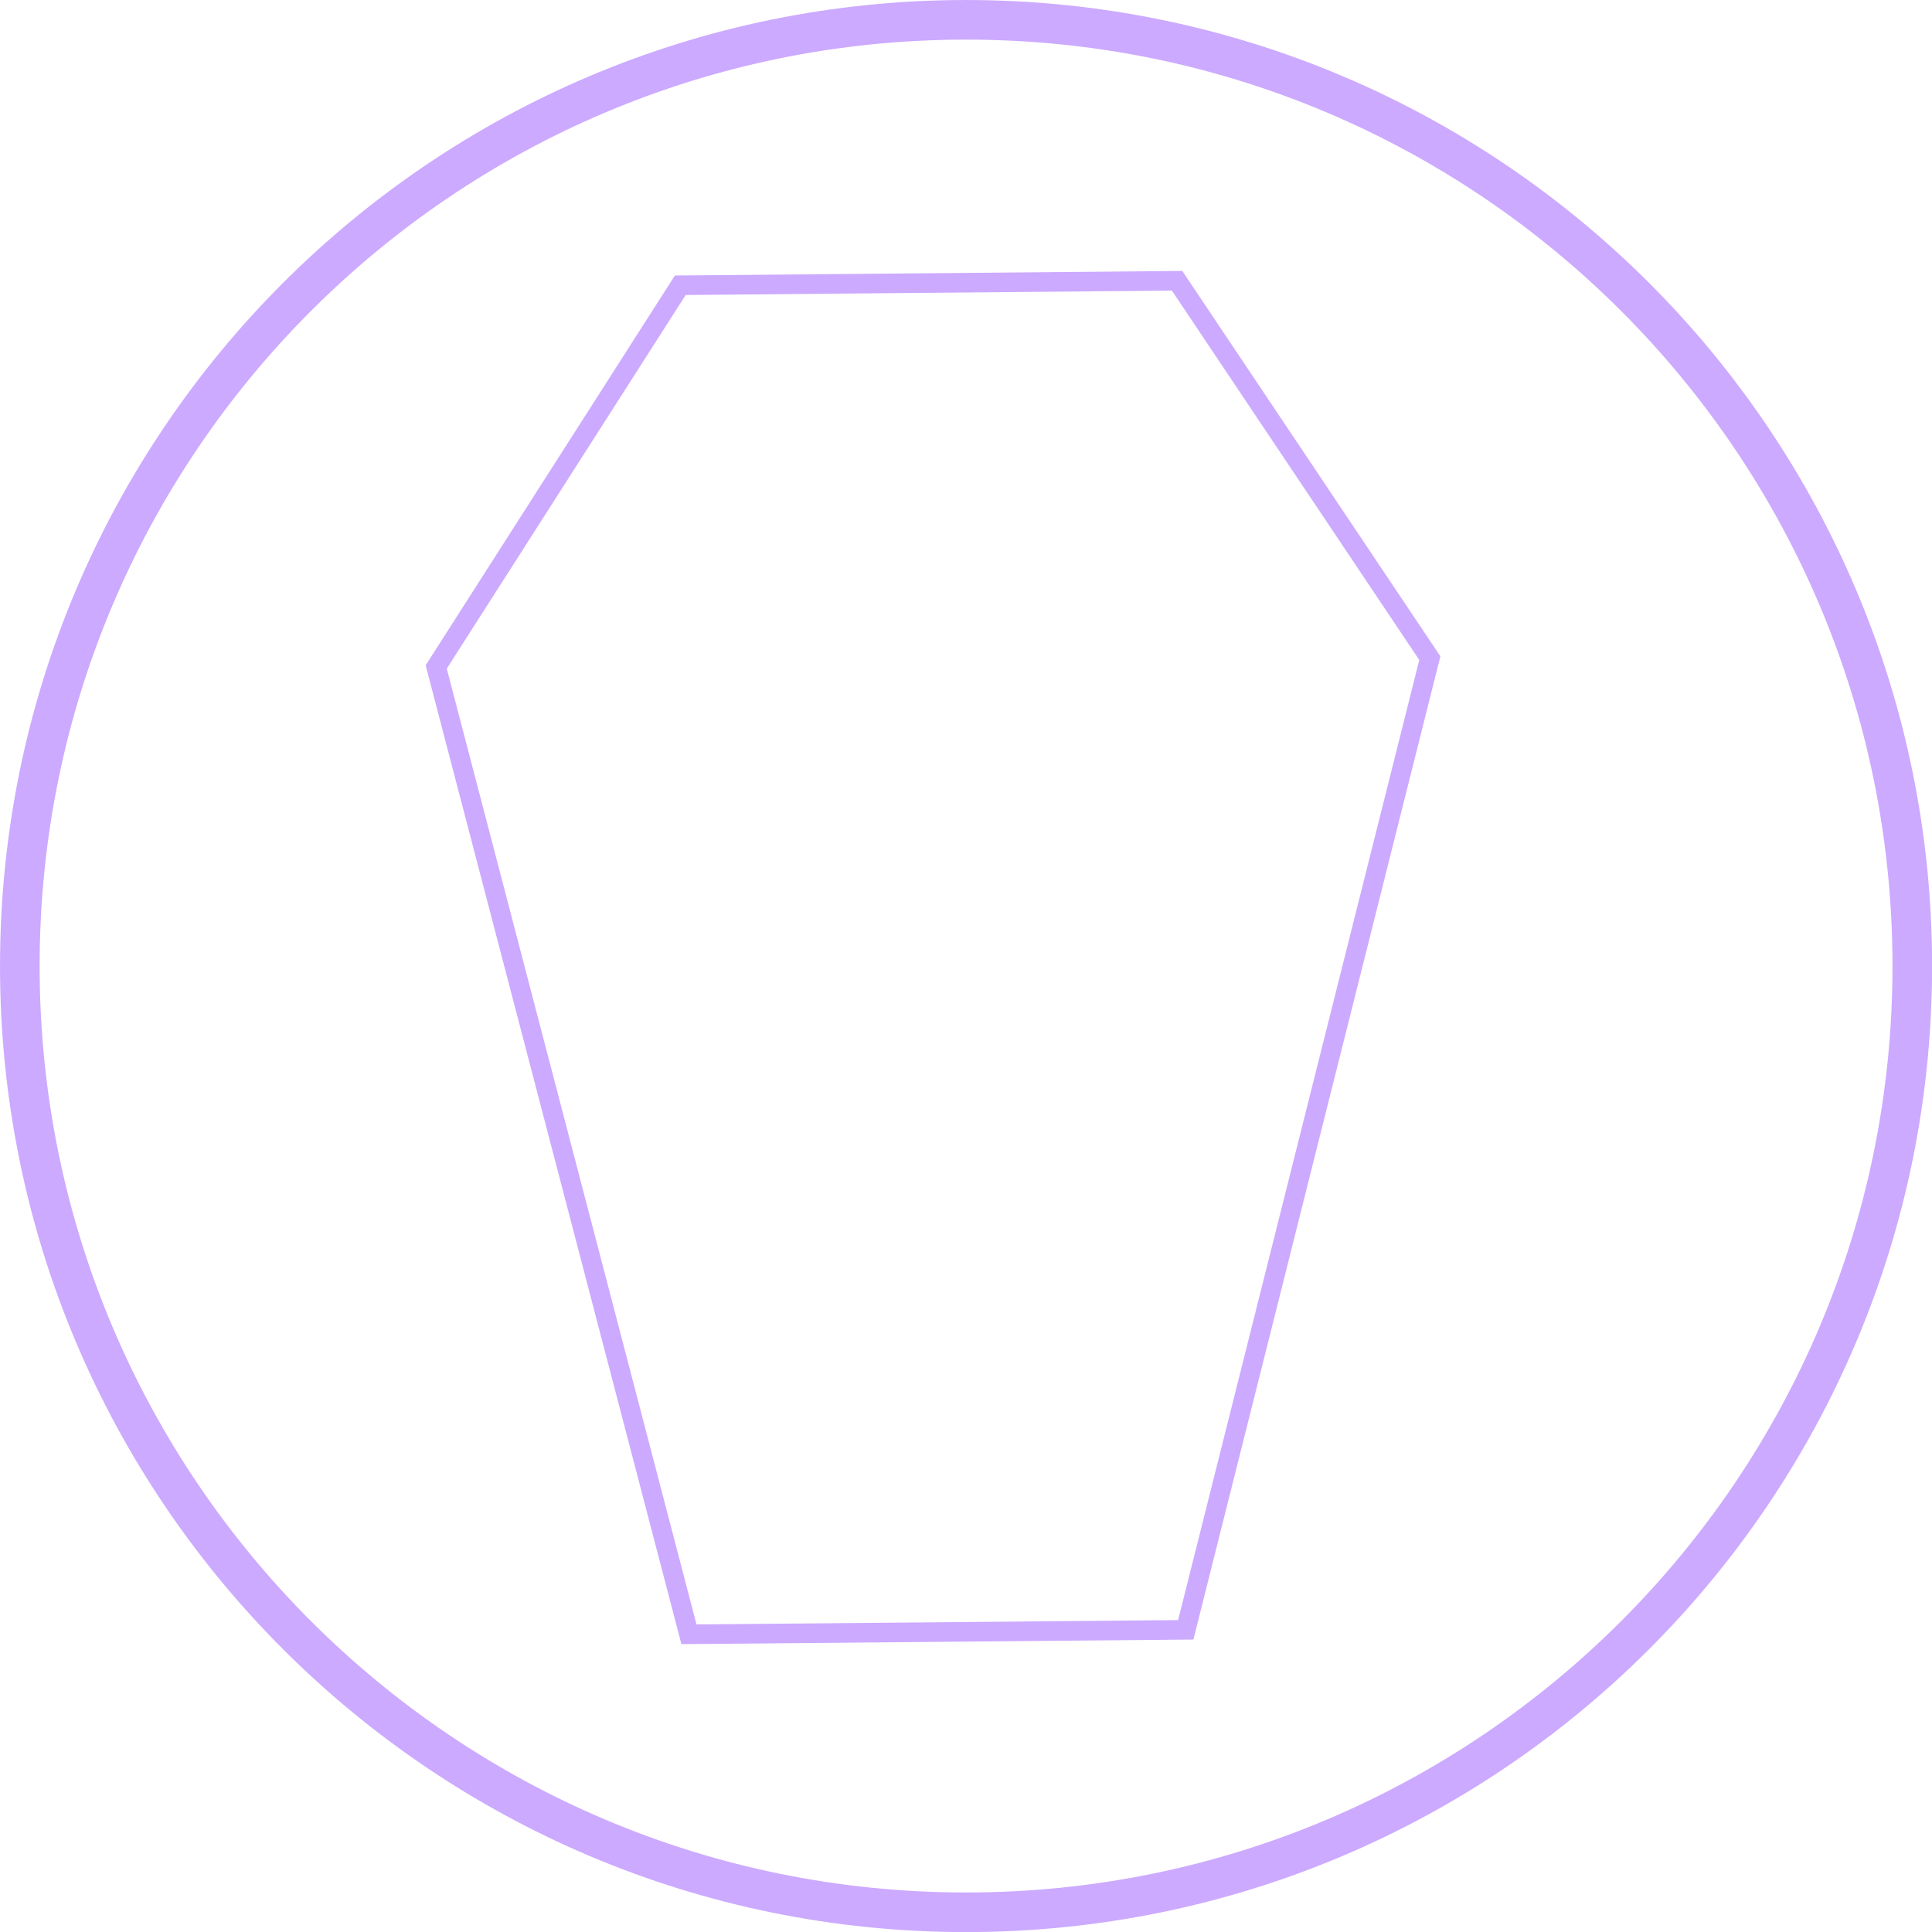
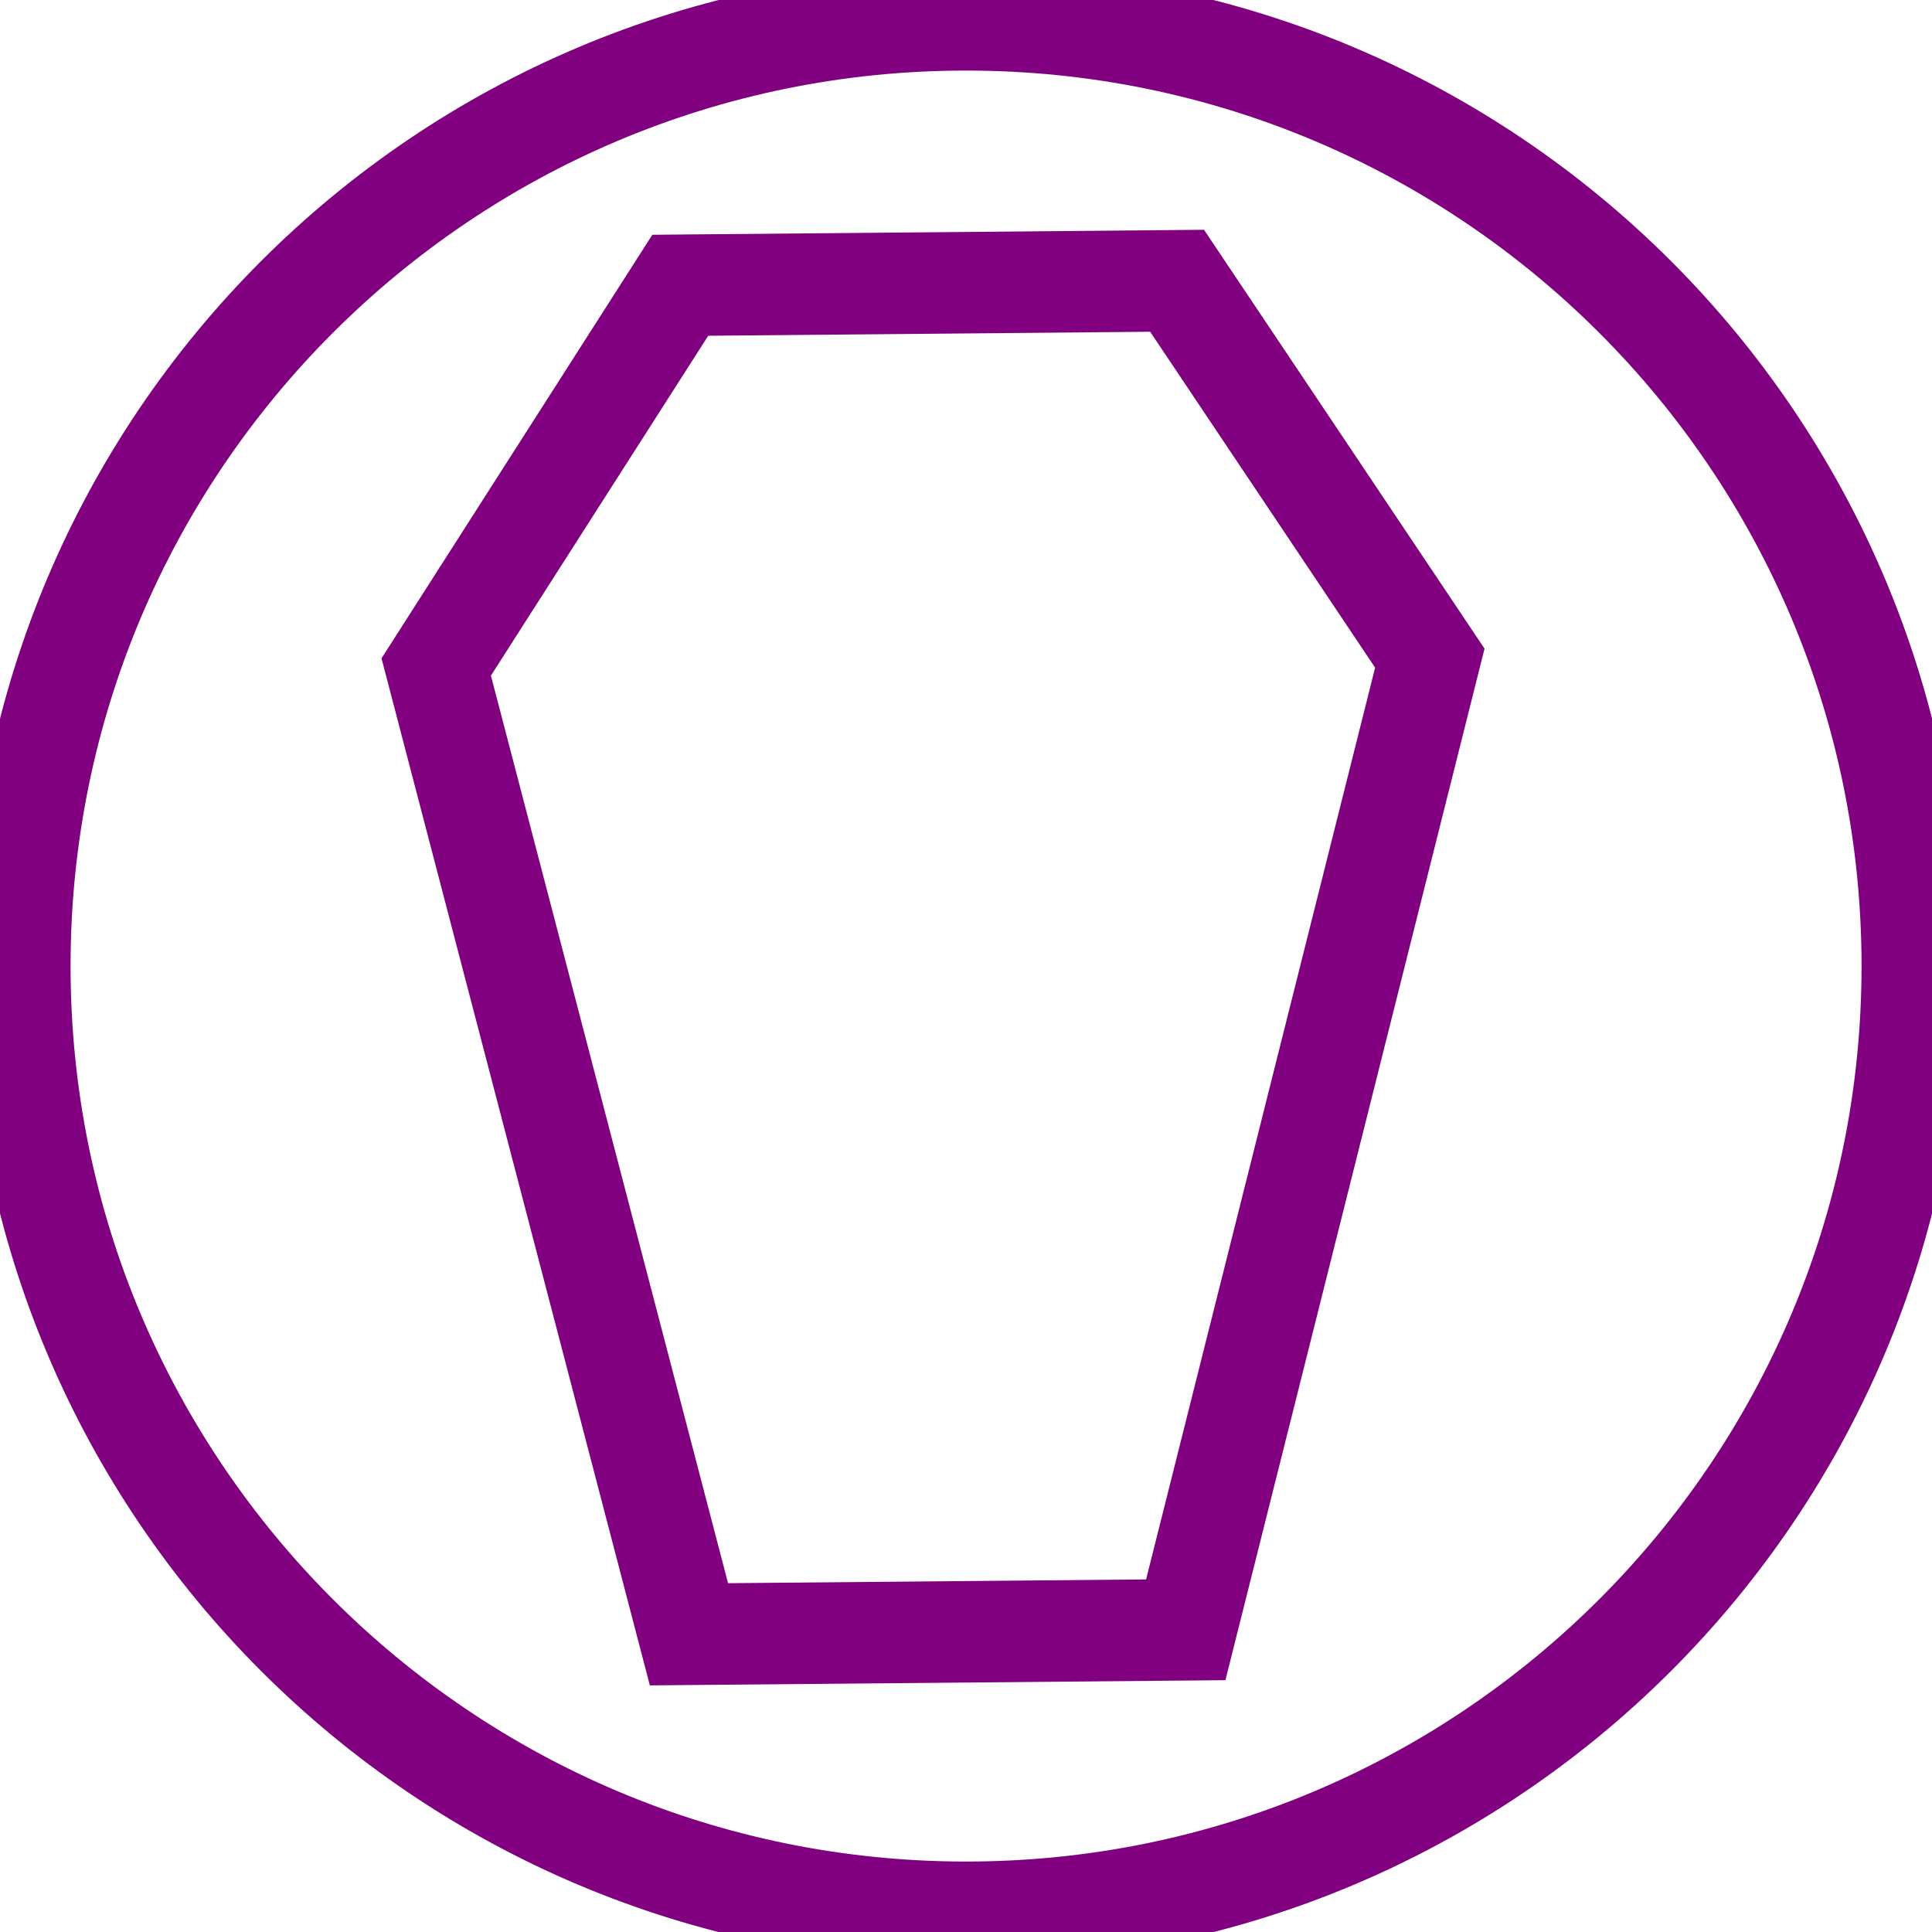
- <svg xmlns="http://www.w3.org/2000/svg" id="svg620" version="1.1" viewBox="0 0 20.112 20.112" height="20.112mm" width="20.112mm">
+ <svg xmlns="http://www.w3.org/2000/svg" width="20.112mm" height="20.112mm" viewBox="0 0 20.112 20.112" version="1.1" id="svg620">
  <defs id="defs614" />
-   <g transform="translate(-78.58296,8.466497)" id="layer1">
-     <g style="stroke:#ccaaff;stroke-opacity:1;fill:none" id="g9470" transform="matrix(1.555876,0,0,1.555876,691.0109,-832.2491)">
-       <circle style="display:inline;fill:none;stroke:#ccaaff;stroke-width:0.265;stroke-opacity:1" id="circle9466" cx="-387.159" cy="535.929" r="6.331" />
-       <path style="display:inline;fill:none;stroke:#ccaaff;stroke-width:0.131;stroke-opacity:1" d="m -385.689,540.37 -3.324,0.03 -1.691,-6.472 1.633,-2.554 3.324,-0.03 1.691,2.525 z" id="path9468" />
+   <g id="layer1" transform="translate(-78.58296,8.466497)">
+     <g transform="matrix(1.555876,0,0,1.555876,691.0109,-832.2491)" id="g9470" style="stroke:#800080;stroke-opacity:1;fill:none;stroke-width:0.679;stroke-miterlimit:4;stroke-dasharray:none">
+       <circle r="6.331" cy="535.929" cx="-387.159" id="circle9466" style="display:inline;fill:none;stroke:#800080;stroke-width:0.679;stroke-opacity:1;stroke-miterlimit:4;stroke-dasharray:none" />
+       <path id="path9468" d="m -385.689,540.37 -3.324,0.03 -1.691,-6.472 1.633,-2.554 3.324,-0.03 1.691,2.525 z" style="display:inline;fill:none;stroke:#800080;stroke-width:0.679;stroke-opacity:1;stroke-miterlimit:4;stroke-dasharray:none" />
    </g>
  </g>
</svg>
